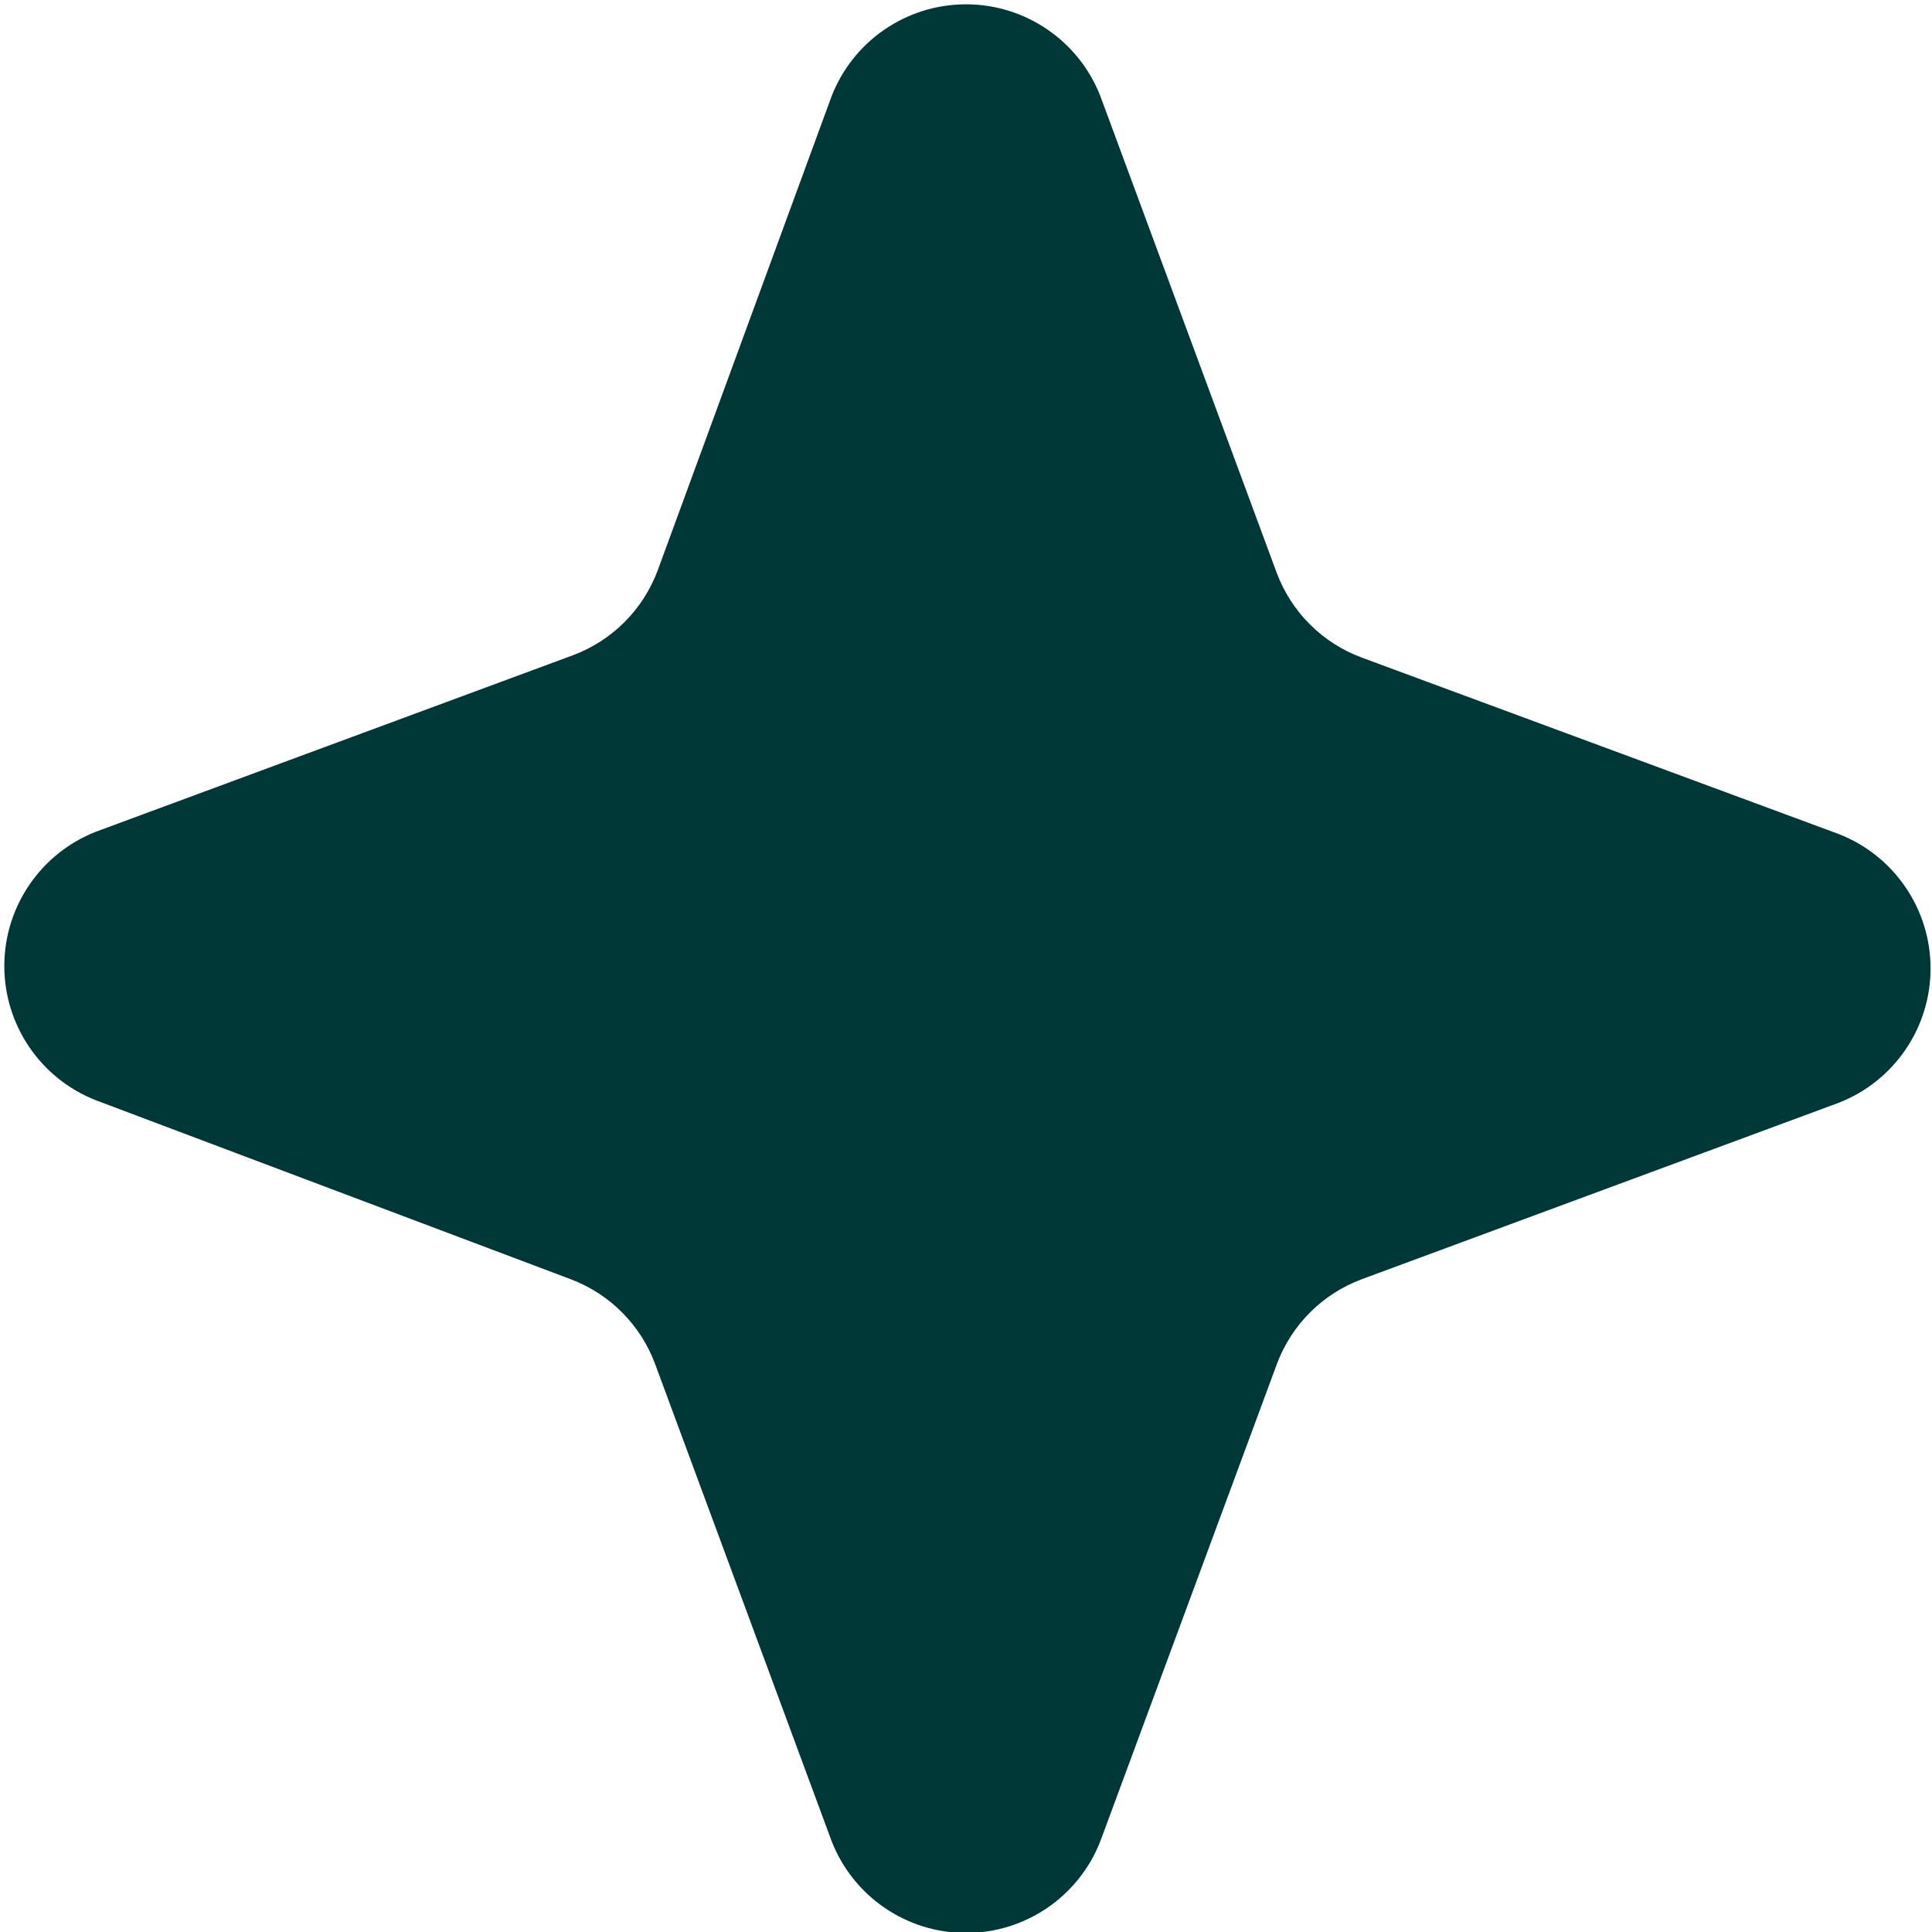
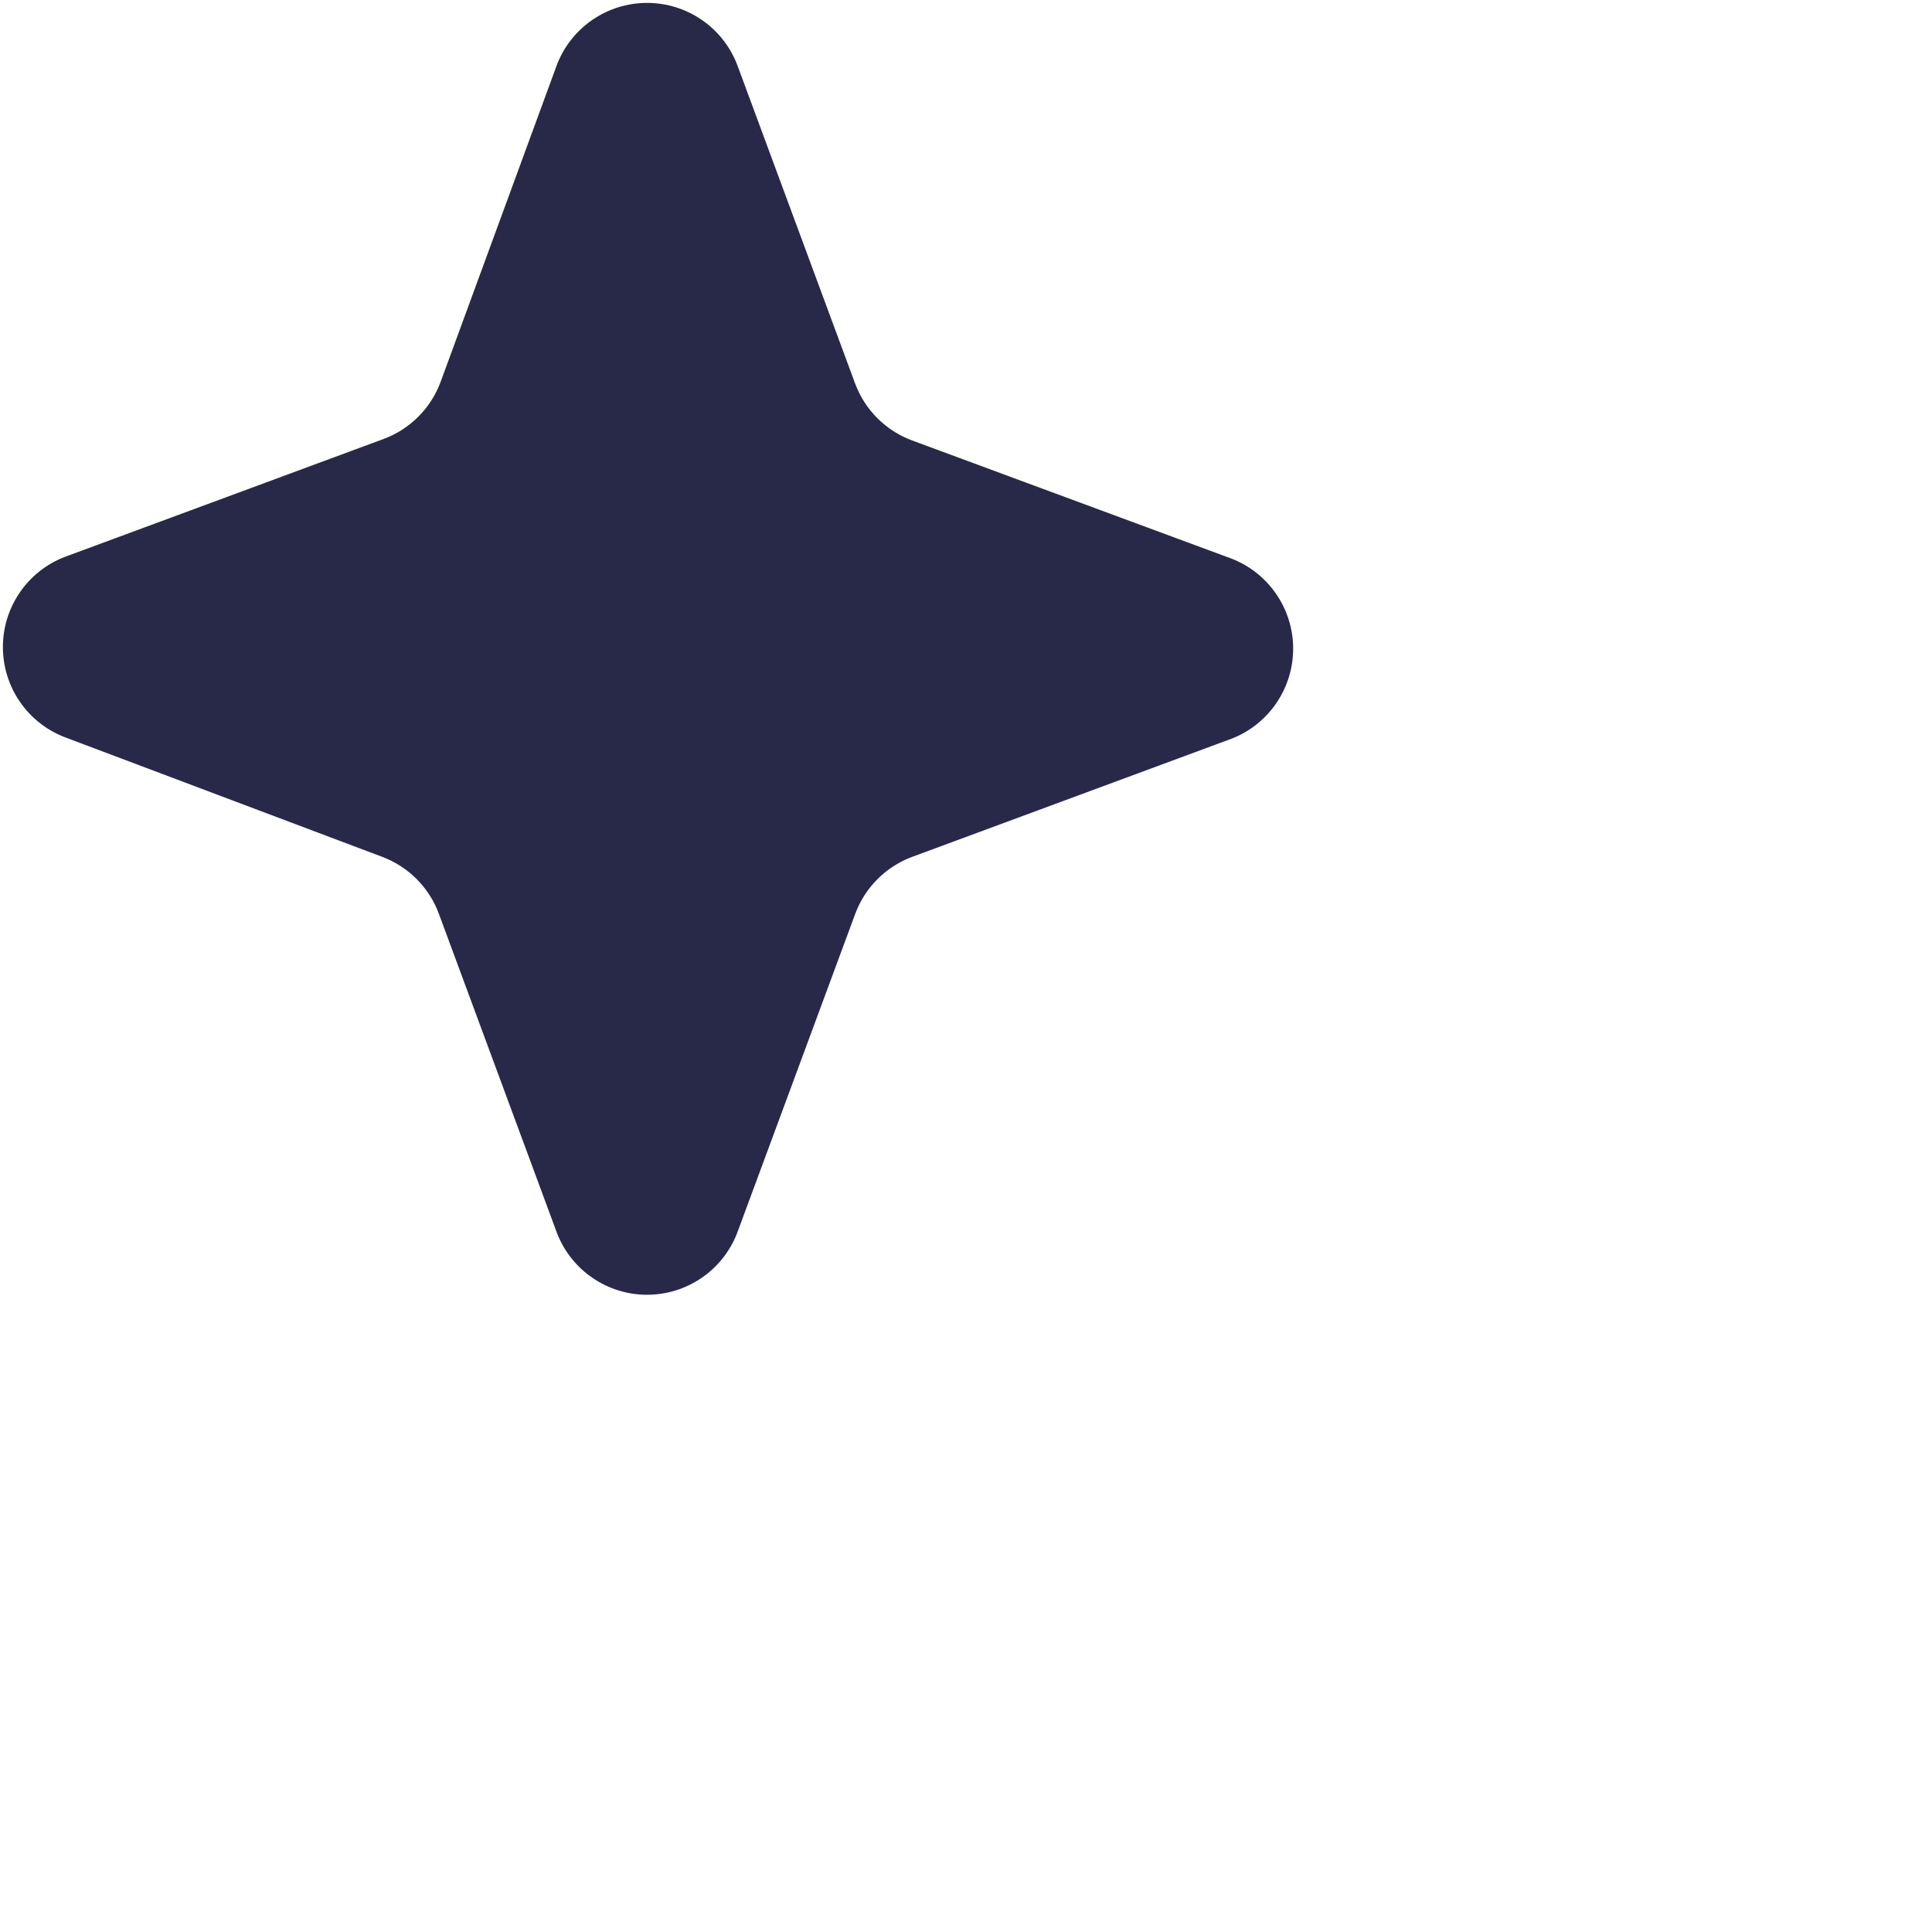
- <svg xmlns="http://www.w3.org/2000/svg" id="Layer_1" data-name="Layer 1" viewBox="0 0 40.19 40.19">
+ <svg xmlns="http://www.w3.org/2000/svg" id="Layer_1" data-name="Layer 1" viewBox="0 0 60 60" width="100" height="100">
  <defs>
-     <style>.cls-1{fill:#003737;}</style>
+     <style>.cls-1{fill:#282849;}</style>
  </defs>
  <path class="cls-1" d="M22.89,2l3.67,9.92a3,3,0,0,0,1.77,1.76l9.92,3.67a3,3,0,0,1,0,5.59l-9.92,3.67a3,3,0,0,0-1.77,1.77l-3.67,9.92a3,3,0,0,1-5.59,0l-3.67-9.92a3,3,0,0,0-1.76-1.77L2,22.89A3,3,0,0,1,2,17.3l9.92-3.67a3,3,0,0,0,1.76-1.76L17.3,2A3,3,0,0,1,22.89,2Z" />
</svg>
